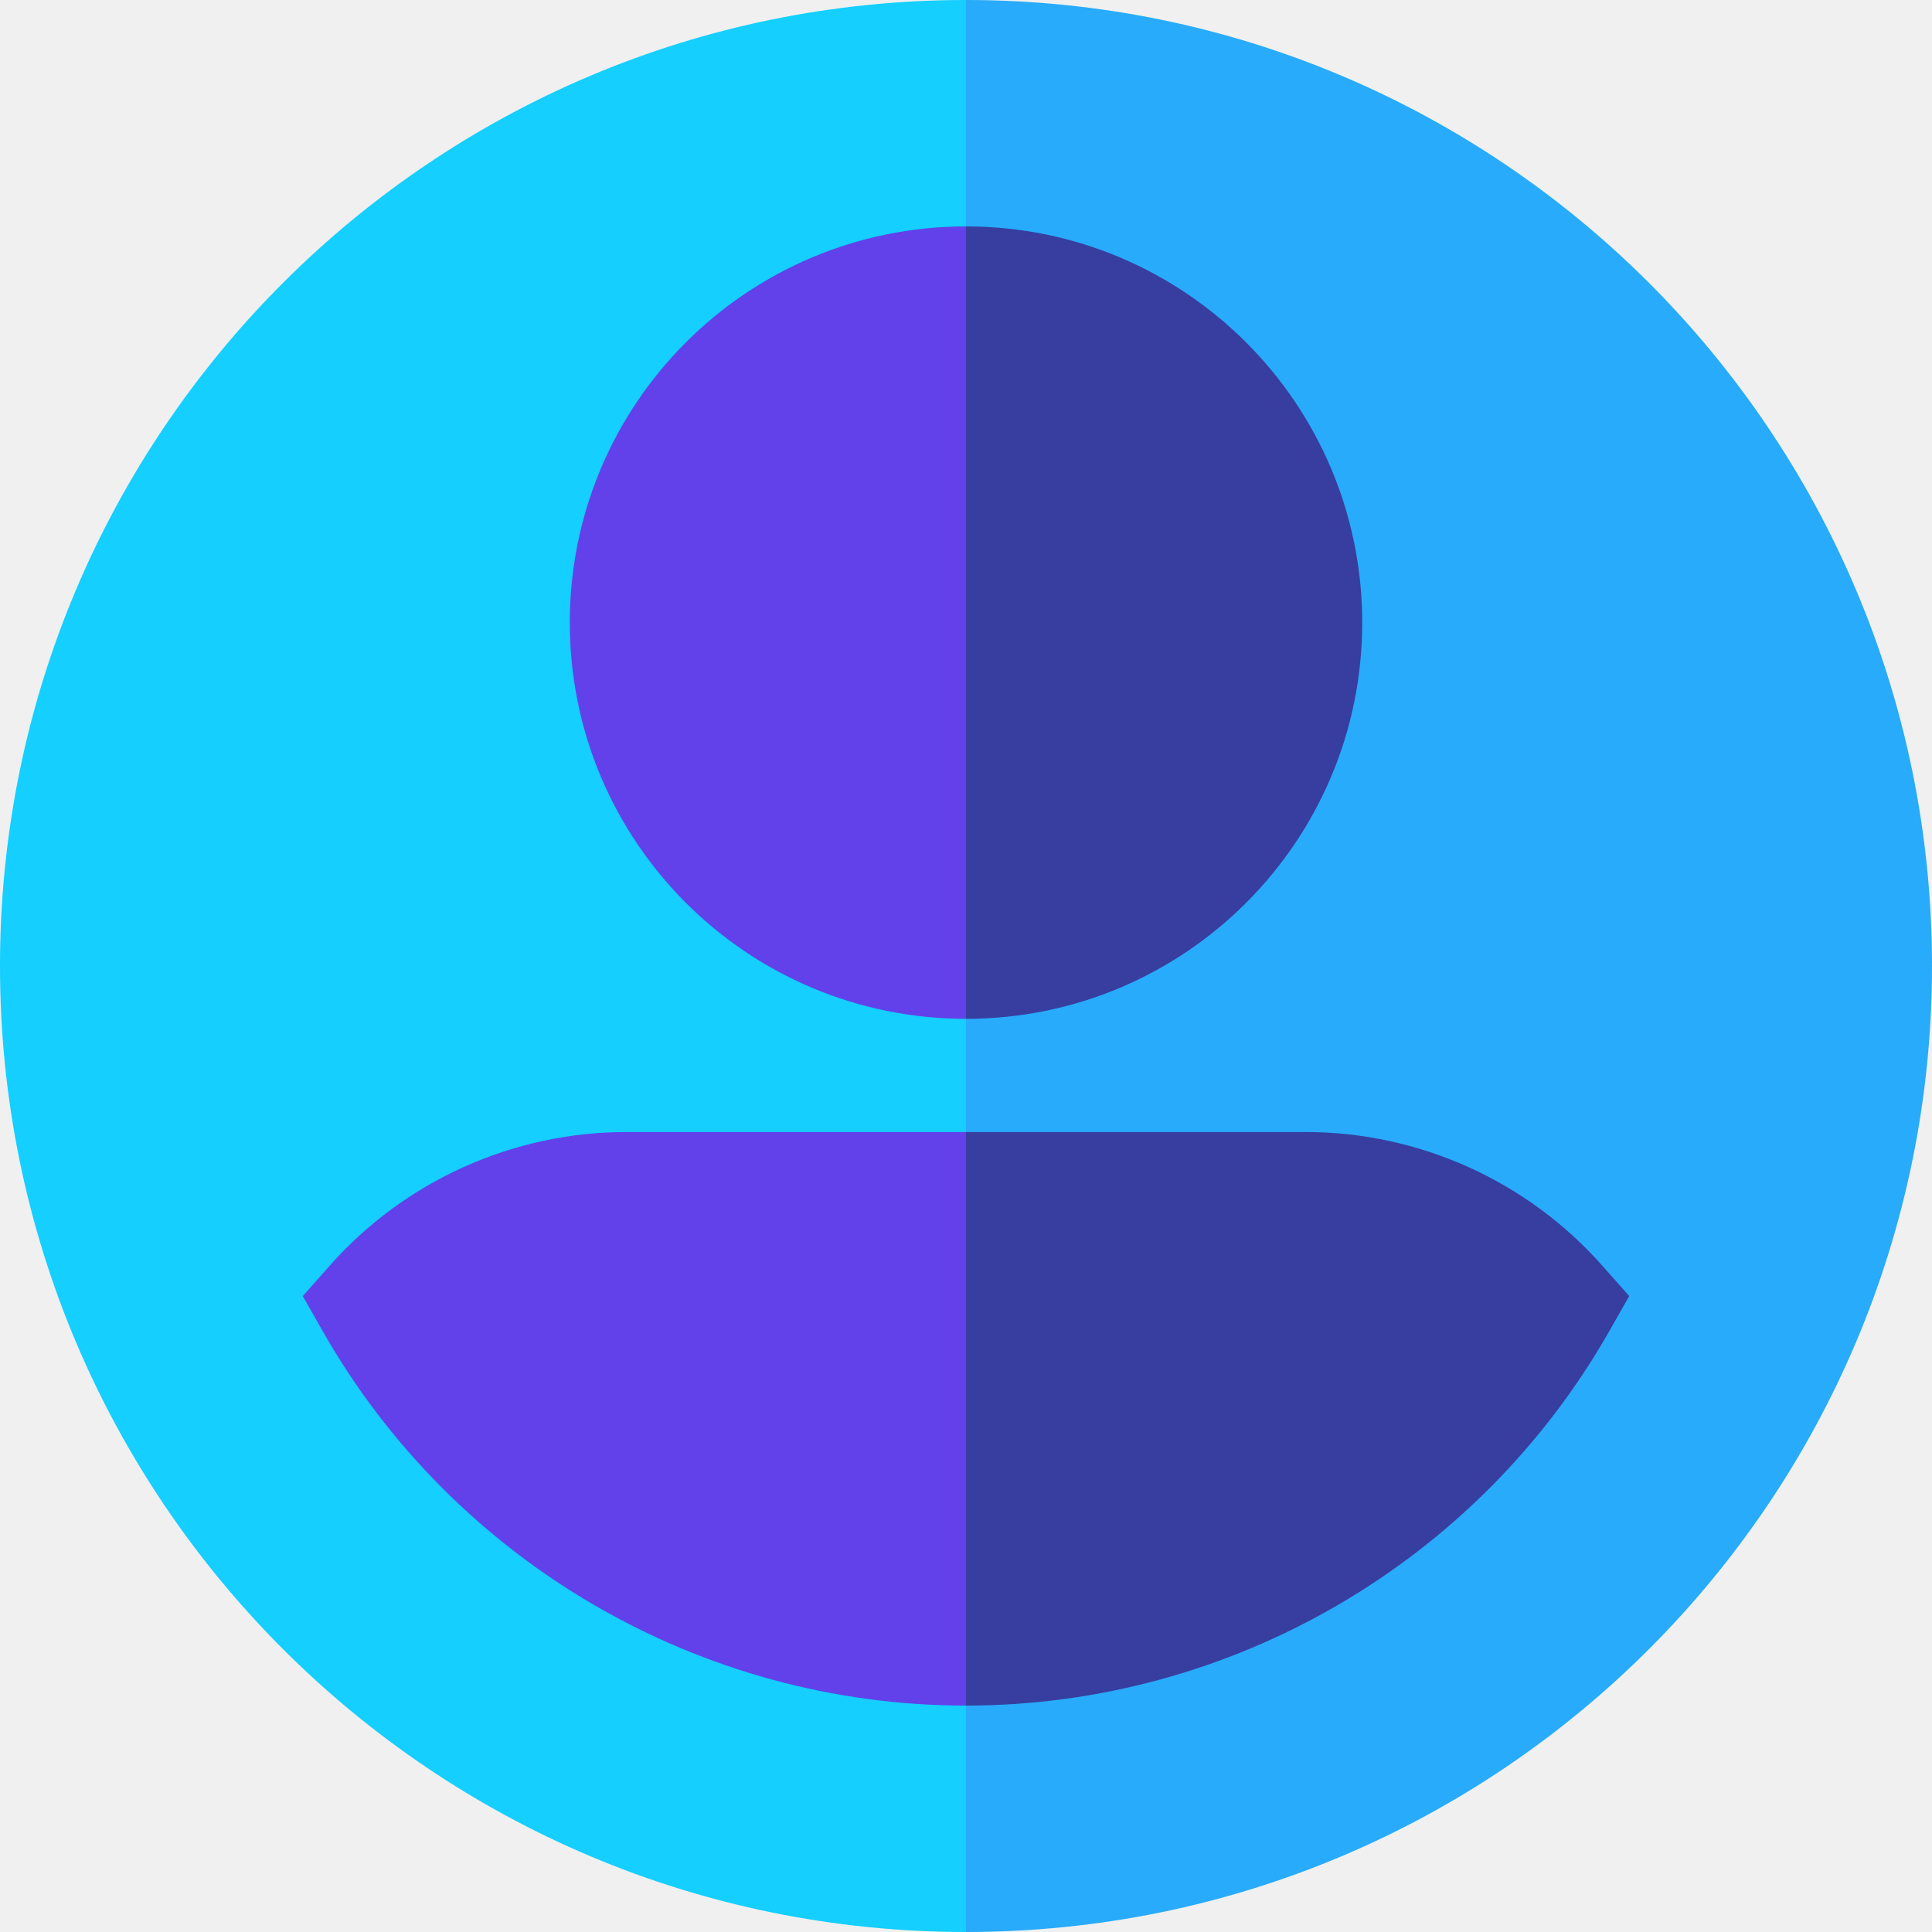
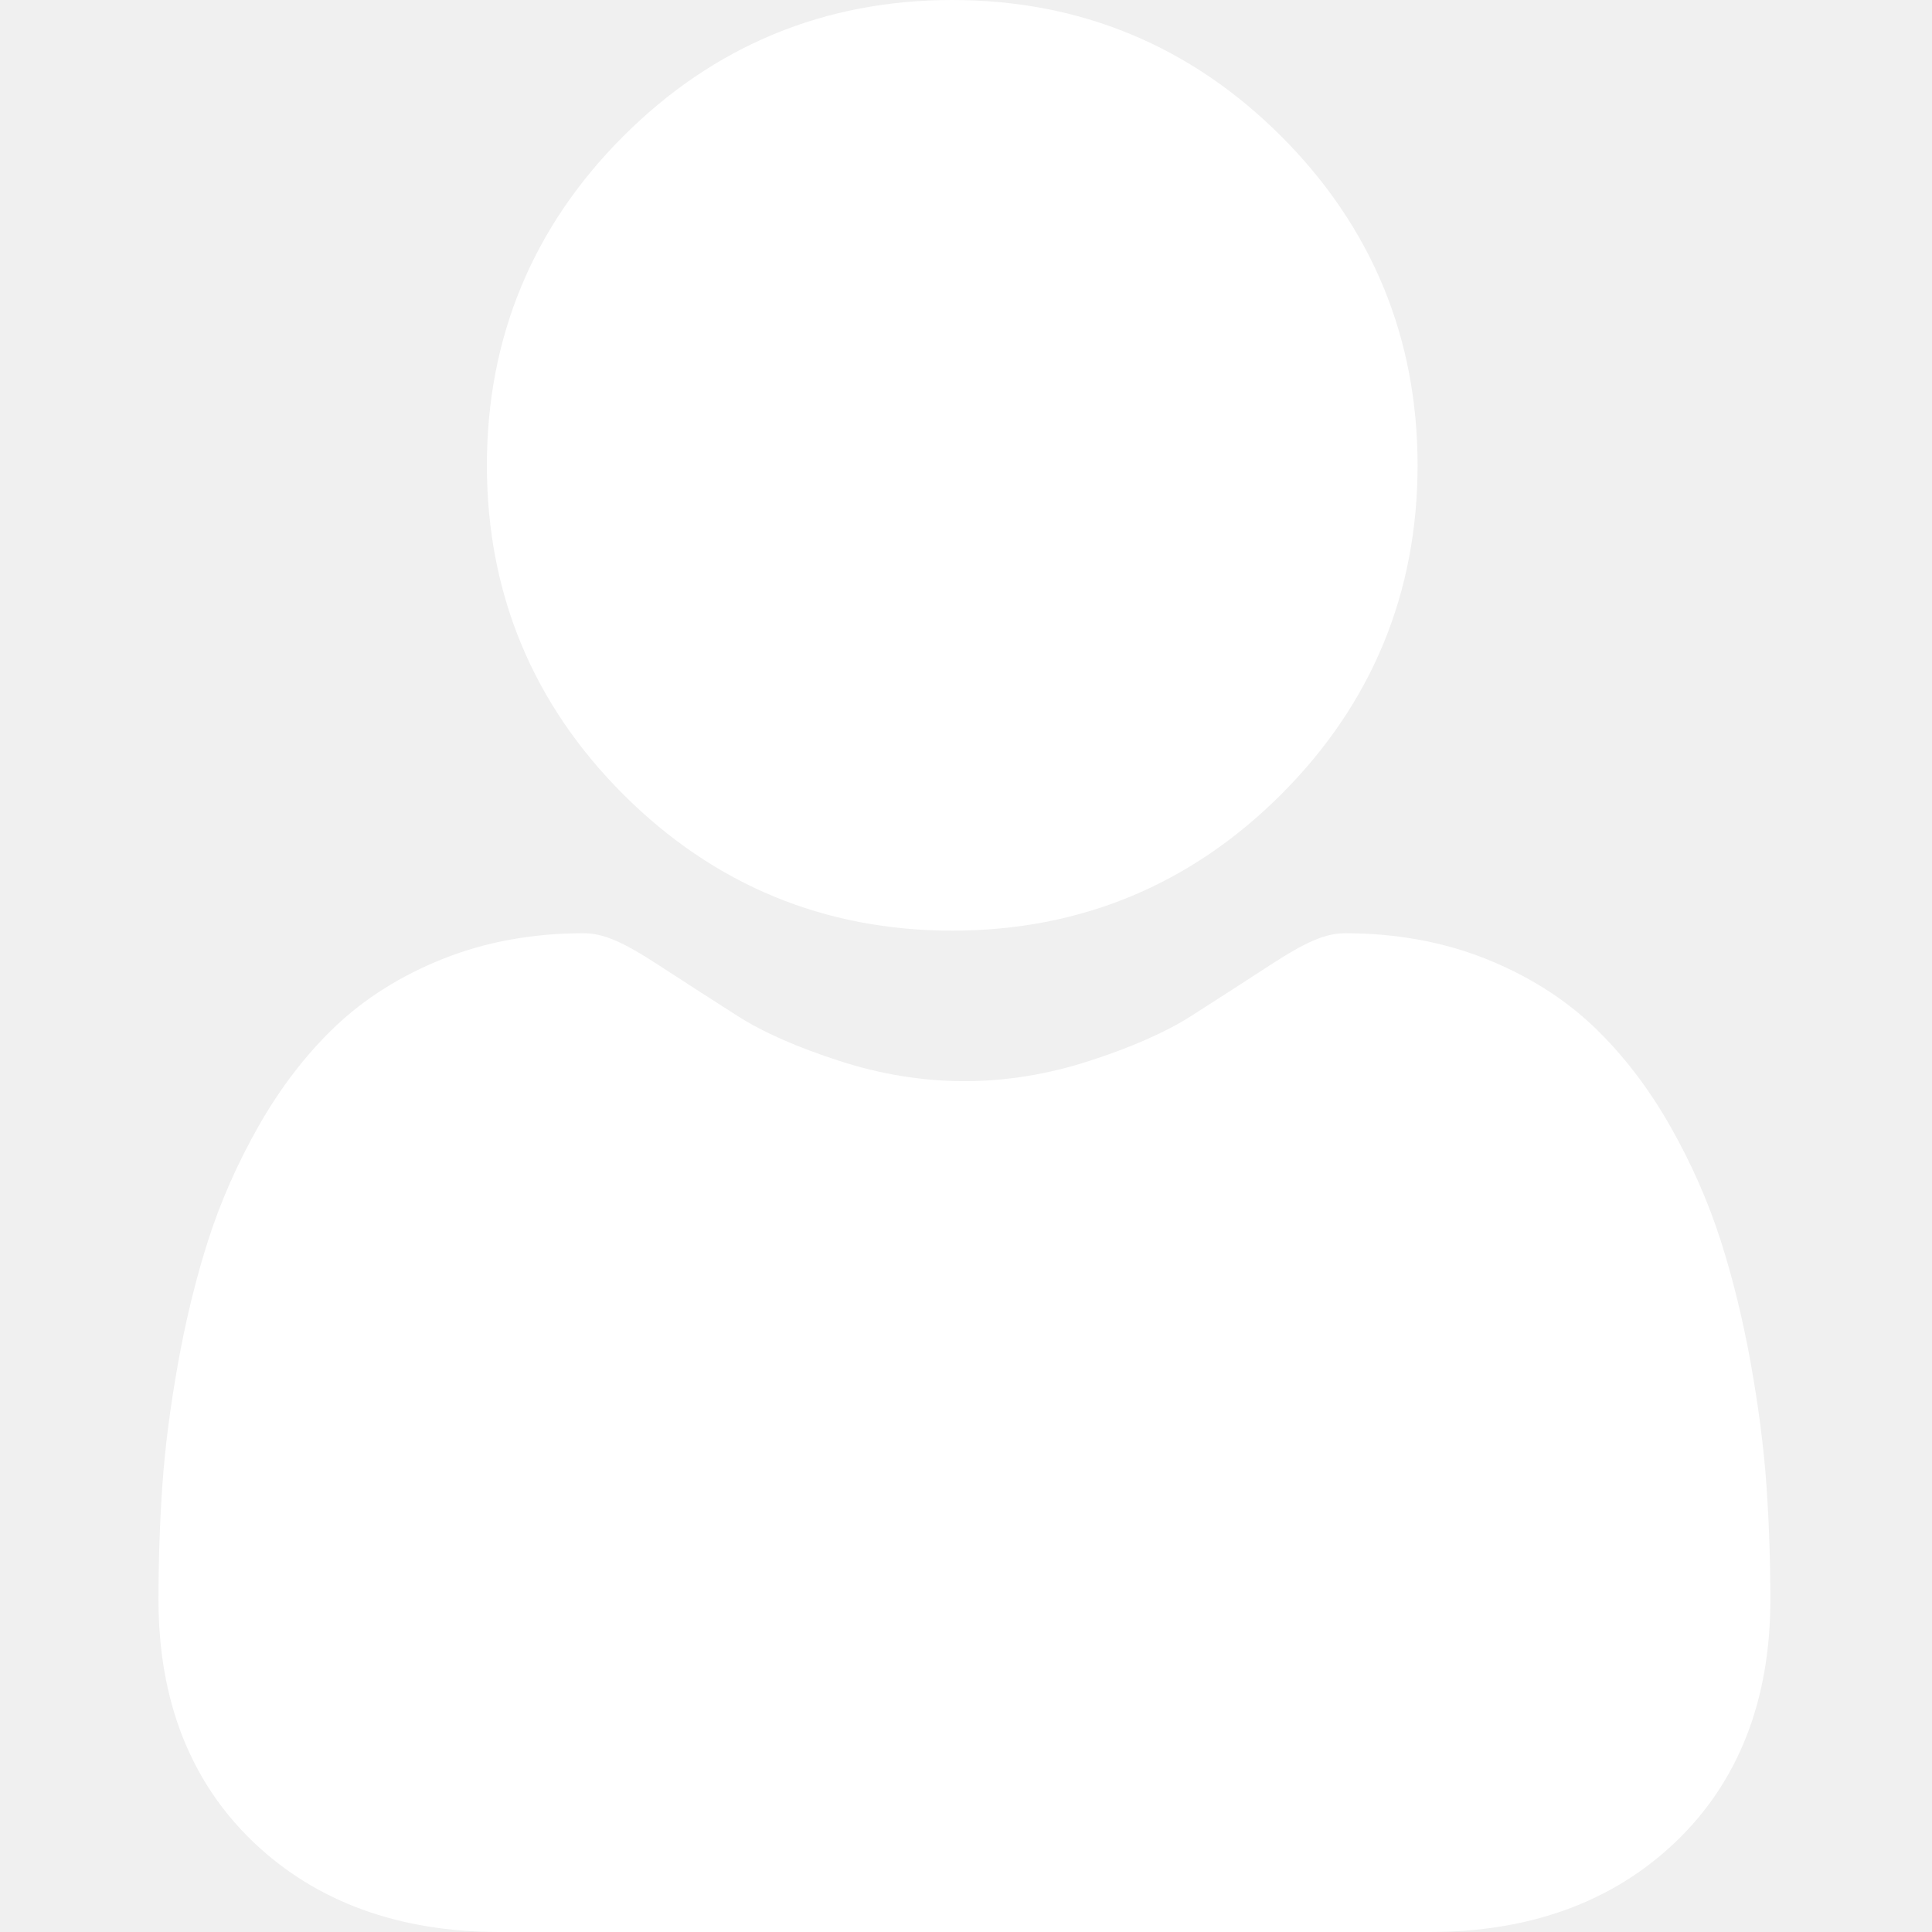
- <svg xmlns="http://www.w3.org/2000/svg" id="Capa_1" enable-background="new 0 0 512 512" height="512" viewBox="0 0 512 512" width="512">
-   <g>
-     <path d="m256 0-160.398 256 160.398 256c141.385 0 256-114.615 256-256s-114.615-256-256-256z" fill="#28abfa" />
-     <path d="m0 256c0 141.385 114.615 256 256 256v-512c-141.385 0-256 114.615-256 256z" fill="#14cfff" />
-     <path d="m256 60-65.788 105 65.788 105c57.99 0 105-47.01 105-105s-47.01-105-105-105z" fill="#373e9f" />
-     <path d="m151 165c0 57.99 47.01 105 105 105v-210c-57.99 0-105 47.01-105 105z" fill="#6241ea" />
-     <path d="m424.649 335.443c-19.933-22.525-48.6-35.443-78.649-35.443h-90l-60 76 60 76c70.322 0 135.636-38.01 170.454-99.198l5.306-9.325z" fill="#373e9f" />
-     <path d="m166 300c-30.049 0-58.716 12.918-78.649 35.443l-7.11 8.035 5.306 9.325c34.817 61.187 100.131 99.197 170.453 99.197v-152z" fill="#6241ea" />
-   </g>
+ <svg xmlns="http://www.w3.org/2000/svg" viewBox="-42 0 512 512.002">
+   <path fill="white" d="m210.352 246.633c33.883 0 63.223-12.152 87.195-36.129 23.973-23.973 36.125-53.305 36.125-87.191 0-33.875-12.152-63.211-36.129-87.191-23.977-23.969-53.312-36.121-87.191-36.121-33.887 0-63.219 12.152-87.191 36.125s-36.129 53.309-36.129 87.188c0 33.887 12.156 63.223 36.133 87.195 23.977 23.969 53.312 36.125 87.188 36.125zm0 0" />
+   <path fill="white" d="m426.129 393.703c-.691-9.977-2.09-20.859-4.148-32.352-2.078-11.578-4.754-22.523-7.957-32.527-3.309-10.34-7.809-20.551-13.371-30.336-5.773-10.156-12.555-19-20.164-26.277-7.957-7.613-17.699-13.734-28.965-18.199-11.227-4.441-23.668-6.691-36.977-6.691-5.227 0-10.281 2.145-20.043 8.5-6.008 3.918-13.035 8.449-20.879 13.461-6.707 4.273-15.793 8.277-27.016 11.902-10.949 3.543-22.066 5.34-33.039 5.34-10.973 0-22.086-1.797-33.047-5.34-11.211-3.621-20.297-7.625-26.996-11.898-7.77-4.965-14.801-9.496-20.898-13.469-9.75-6.355-14.809-8.5-20.035-8.5-13.312 0-25.75 2.254-36.973 6.699-11.258 4.457-21.004 10.578-28.969 18.199-7.605 7.281-14.391 16.121-20.156 26.273-5.559 9.785-10.059 19.992-13.371 30.34-3.199 10.004-5.875 20.945-7.953 32.523-2.059 11.477-3.457 22.363-4.148 32.363-.68 9.797-1.023 19.965-1.023 30.234 0 26.727 8.496 48.363 25.25 64.32 16.547 15.746 38.441 23.734 65.066 23.734h246.531c26.625 0 48.512-7.984 65.062-23.734 16.758-15.945 25.254-37.586 25.254-64.324-.004-10.316-.352-20.492-1.035-30.242zm0 0" />
</svg>
